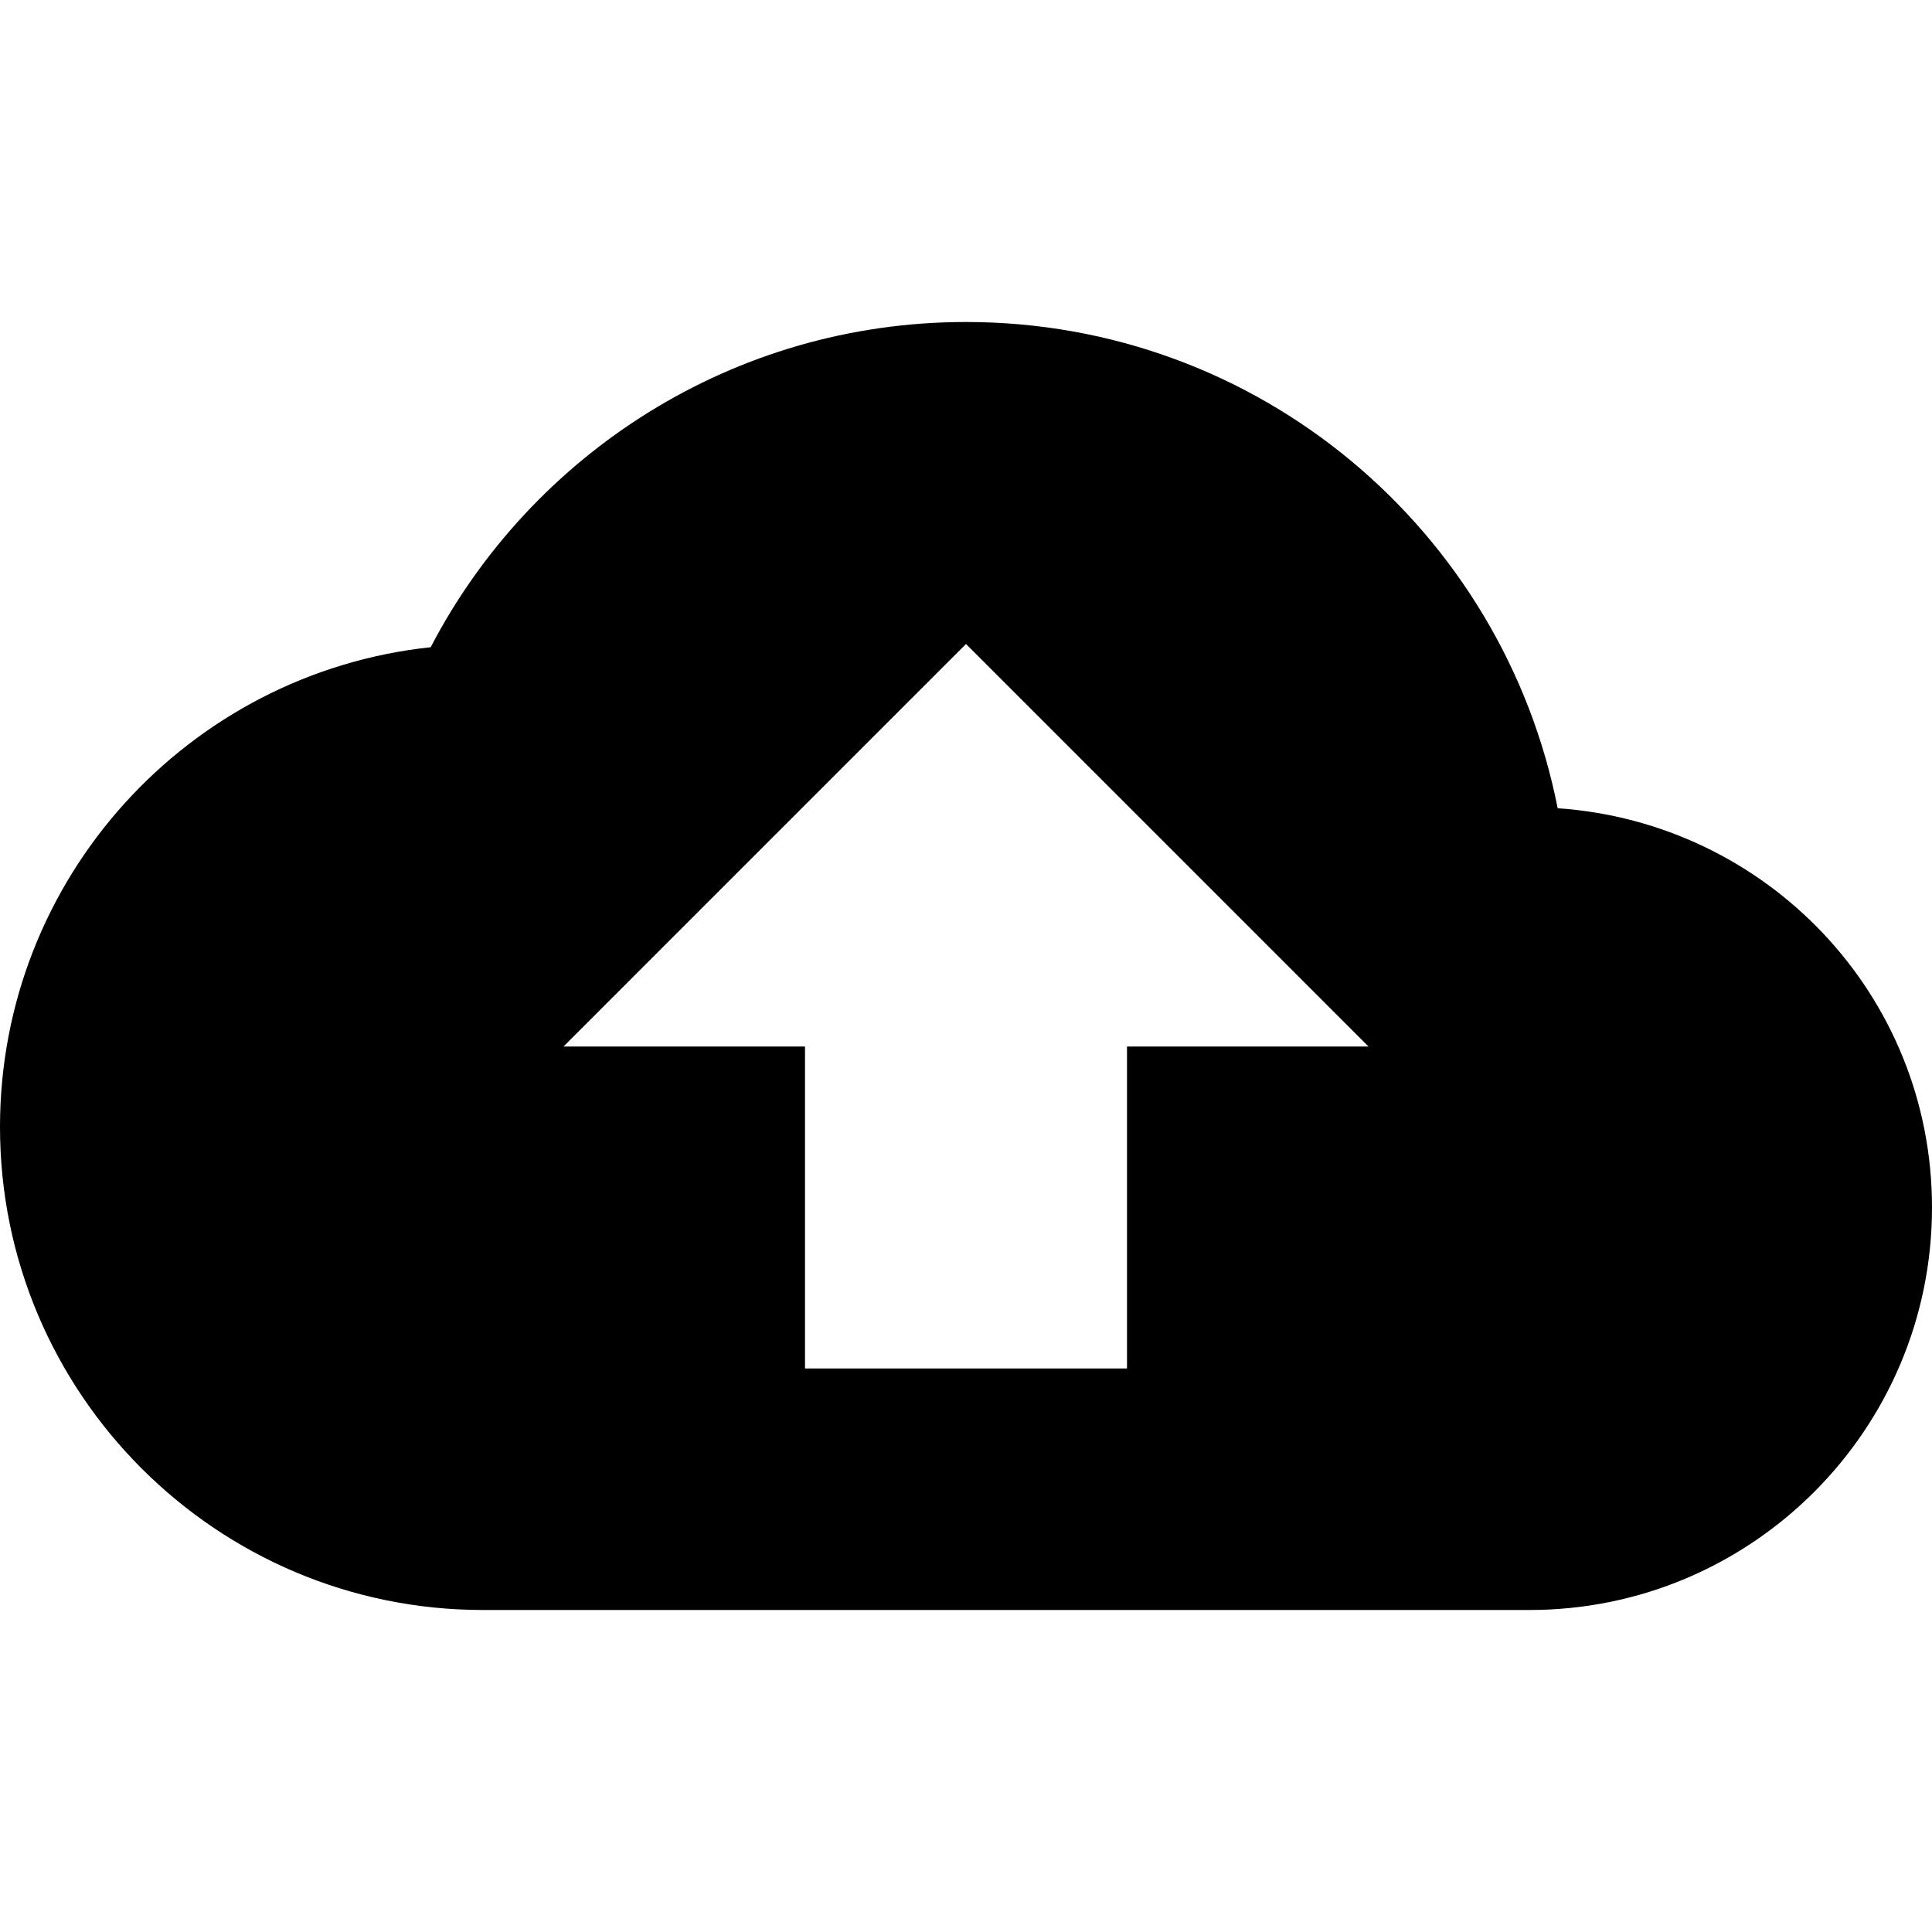
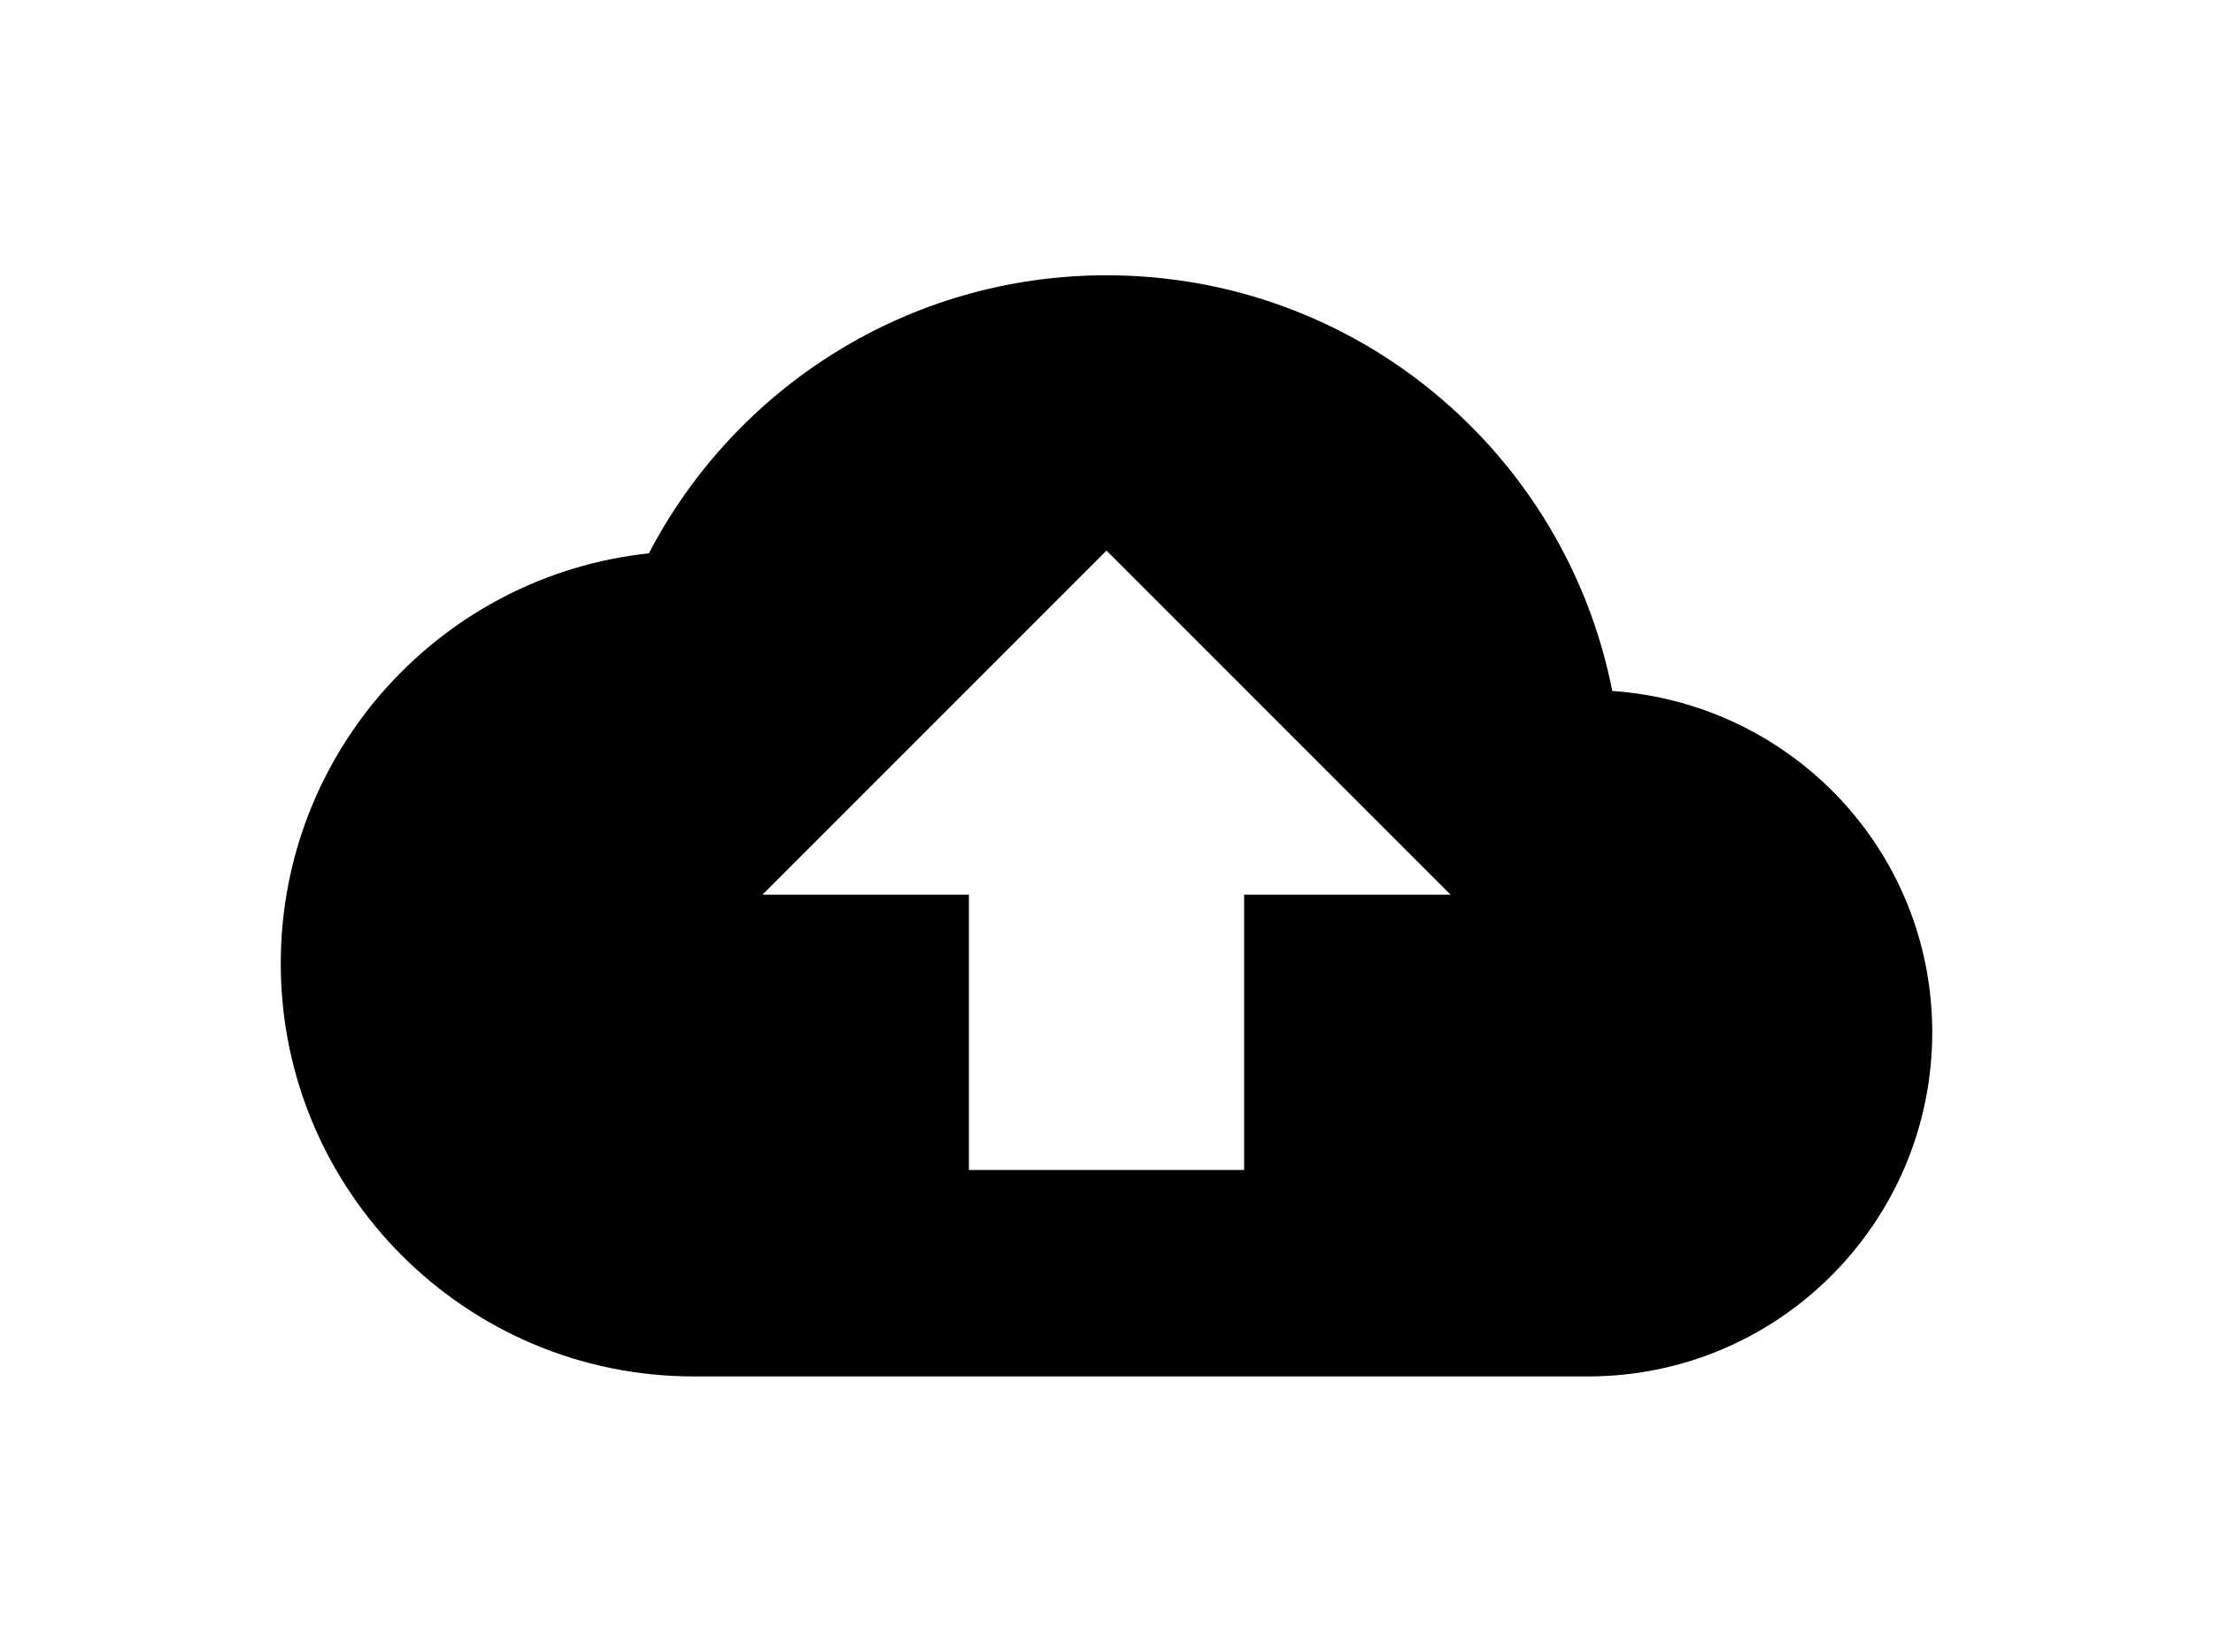
- <svg xmlns="http://www.w3.org/2000/svg" height="44" viewBox="0 0 24 24" width="44">
+ <svg xmlns="http://www.w3.org/2000/svg" height="100" viewBox="0 0 24 24" width="134">
  <path d="M0 0h24v24H0V0z" fill="none" />
  <path d="M19.35 10.04C18.67 6.59 15.64 4 12 4 9.11 4 6.6 5.64 5.35 8.04 2.34 8.36 0 10.91 0 14c0 3.31 2.69 6 6 6h13c2.76 0 5-2.24 5-5 0-2.64-2.05-4.78-4.65-4.96zM14 13v4h-4v-4H7l5-5 5 5h-3z" />
</svg>
